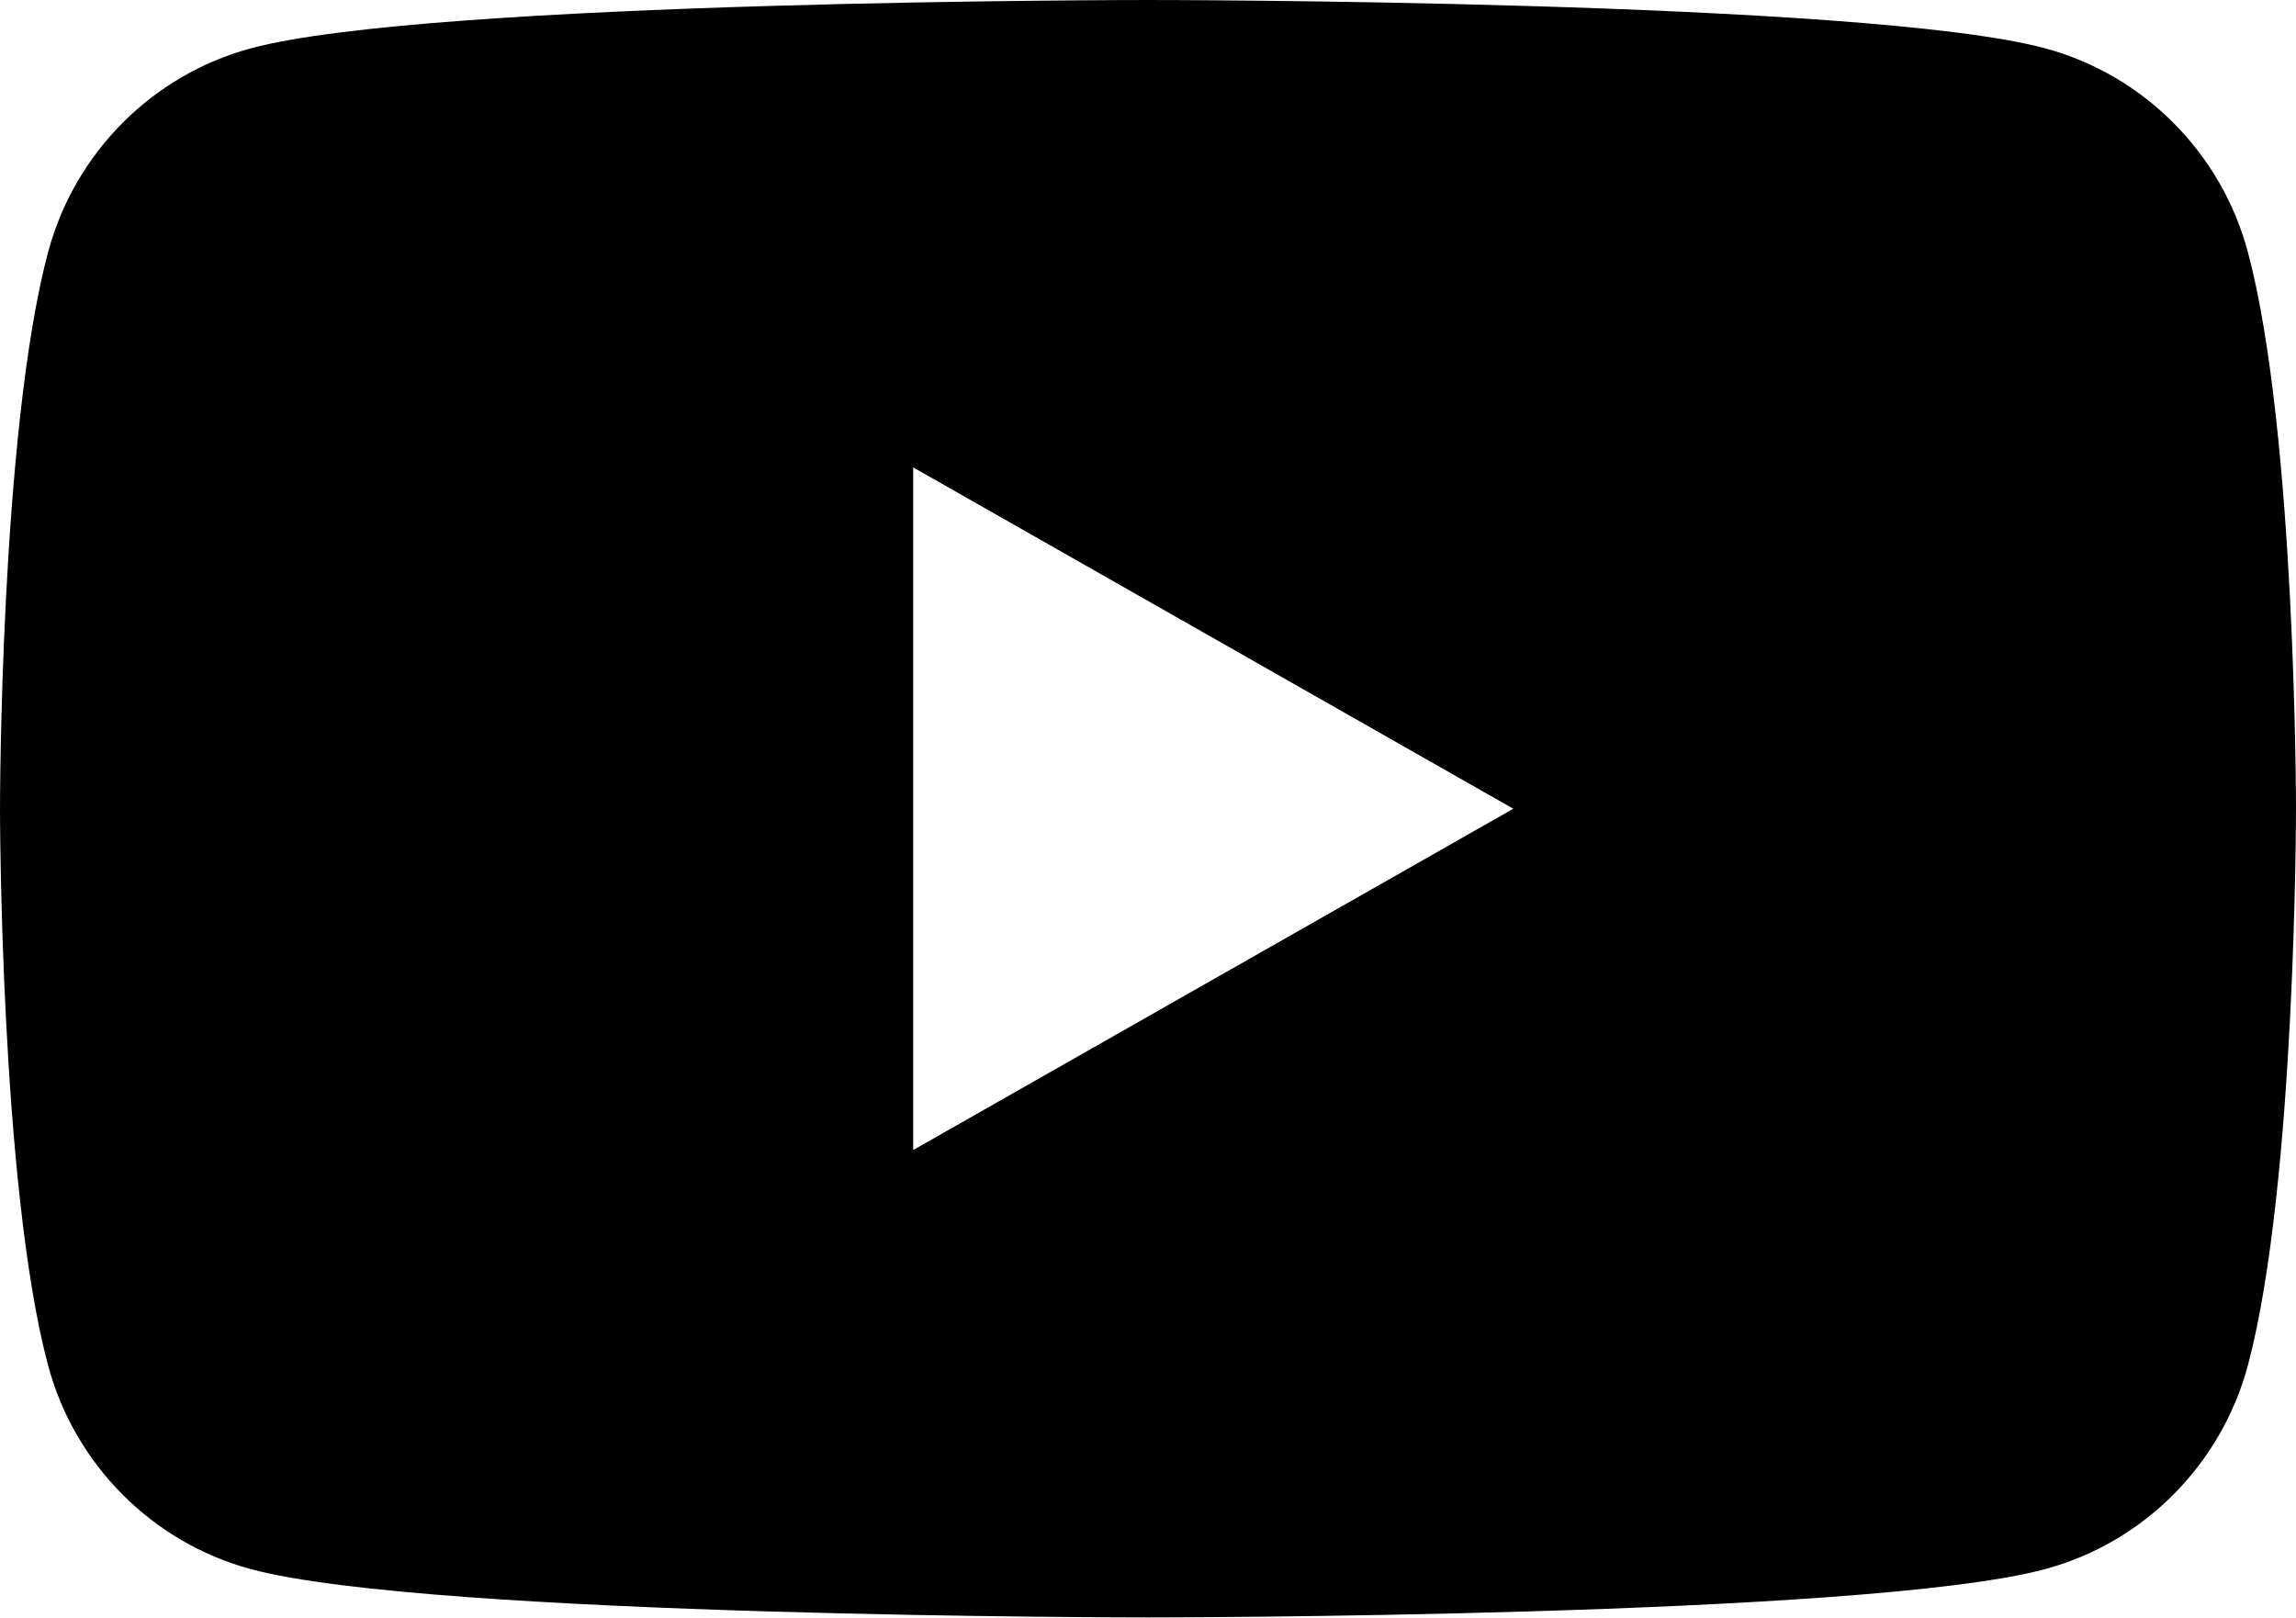
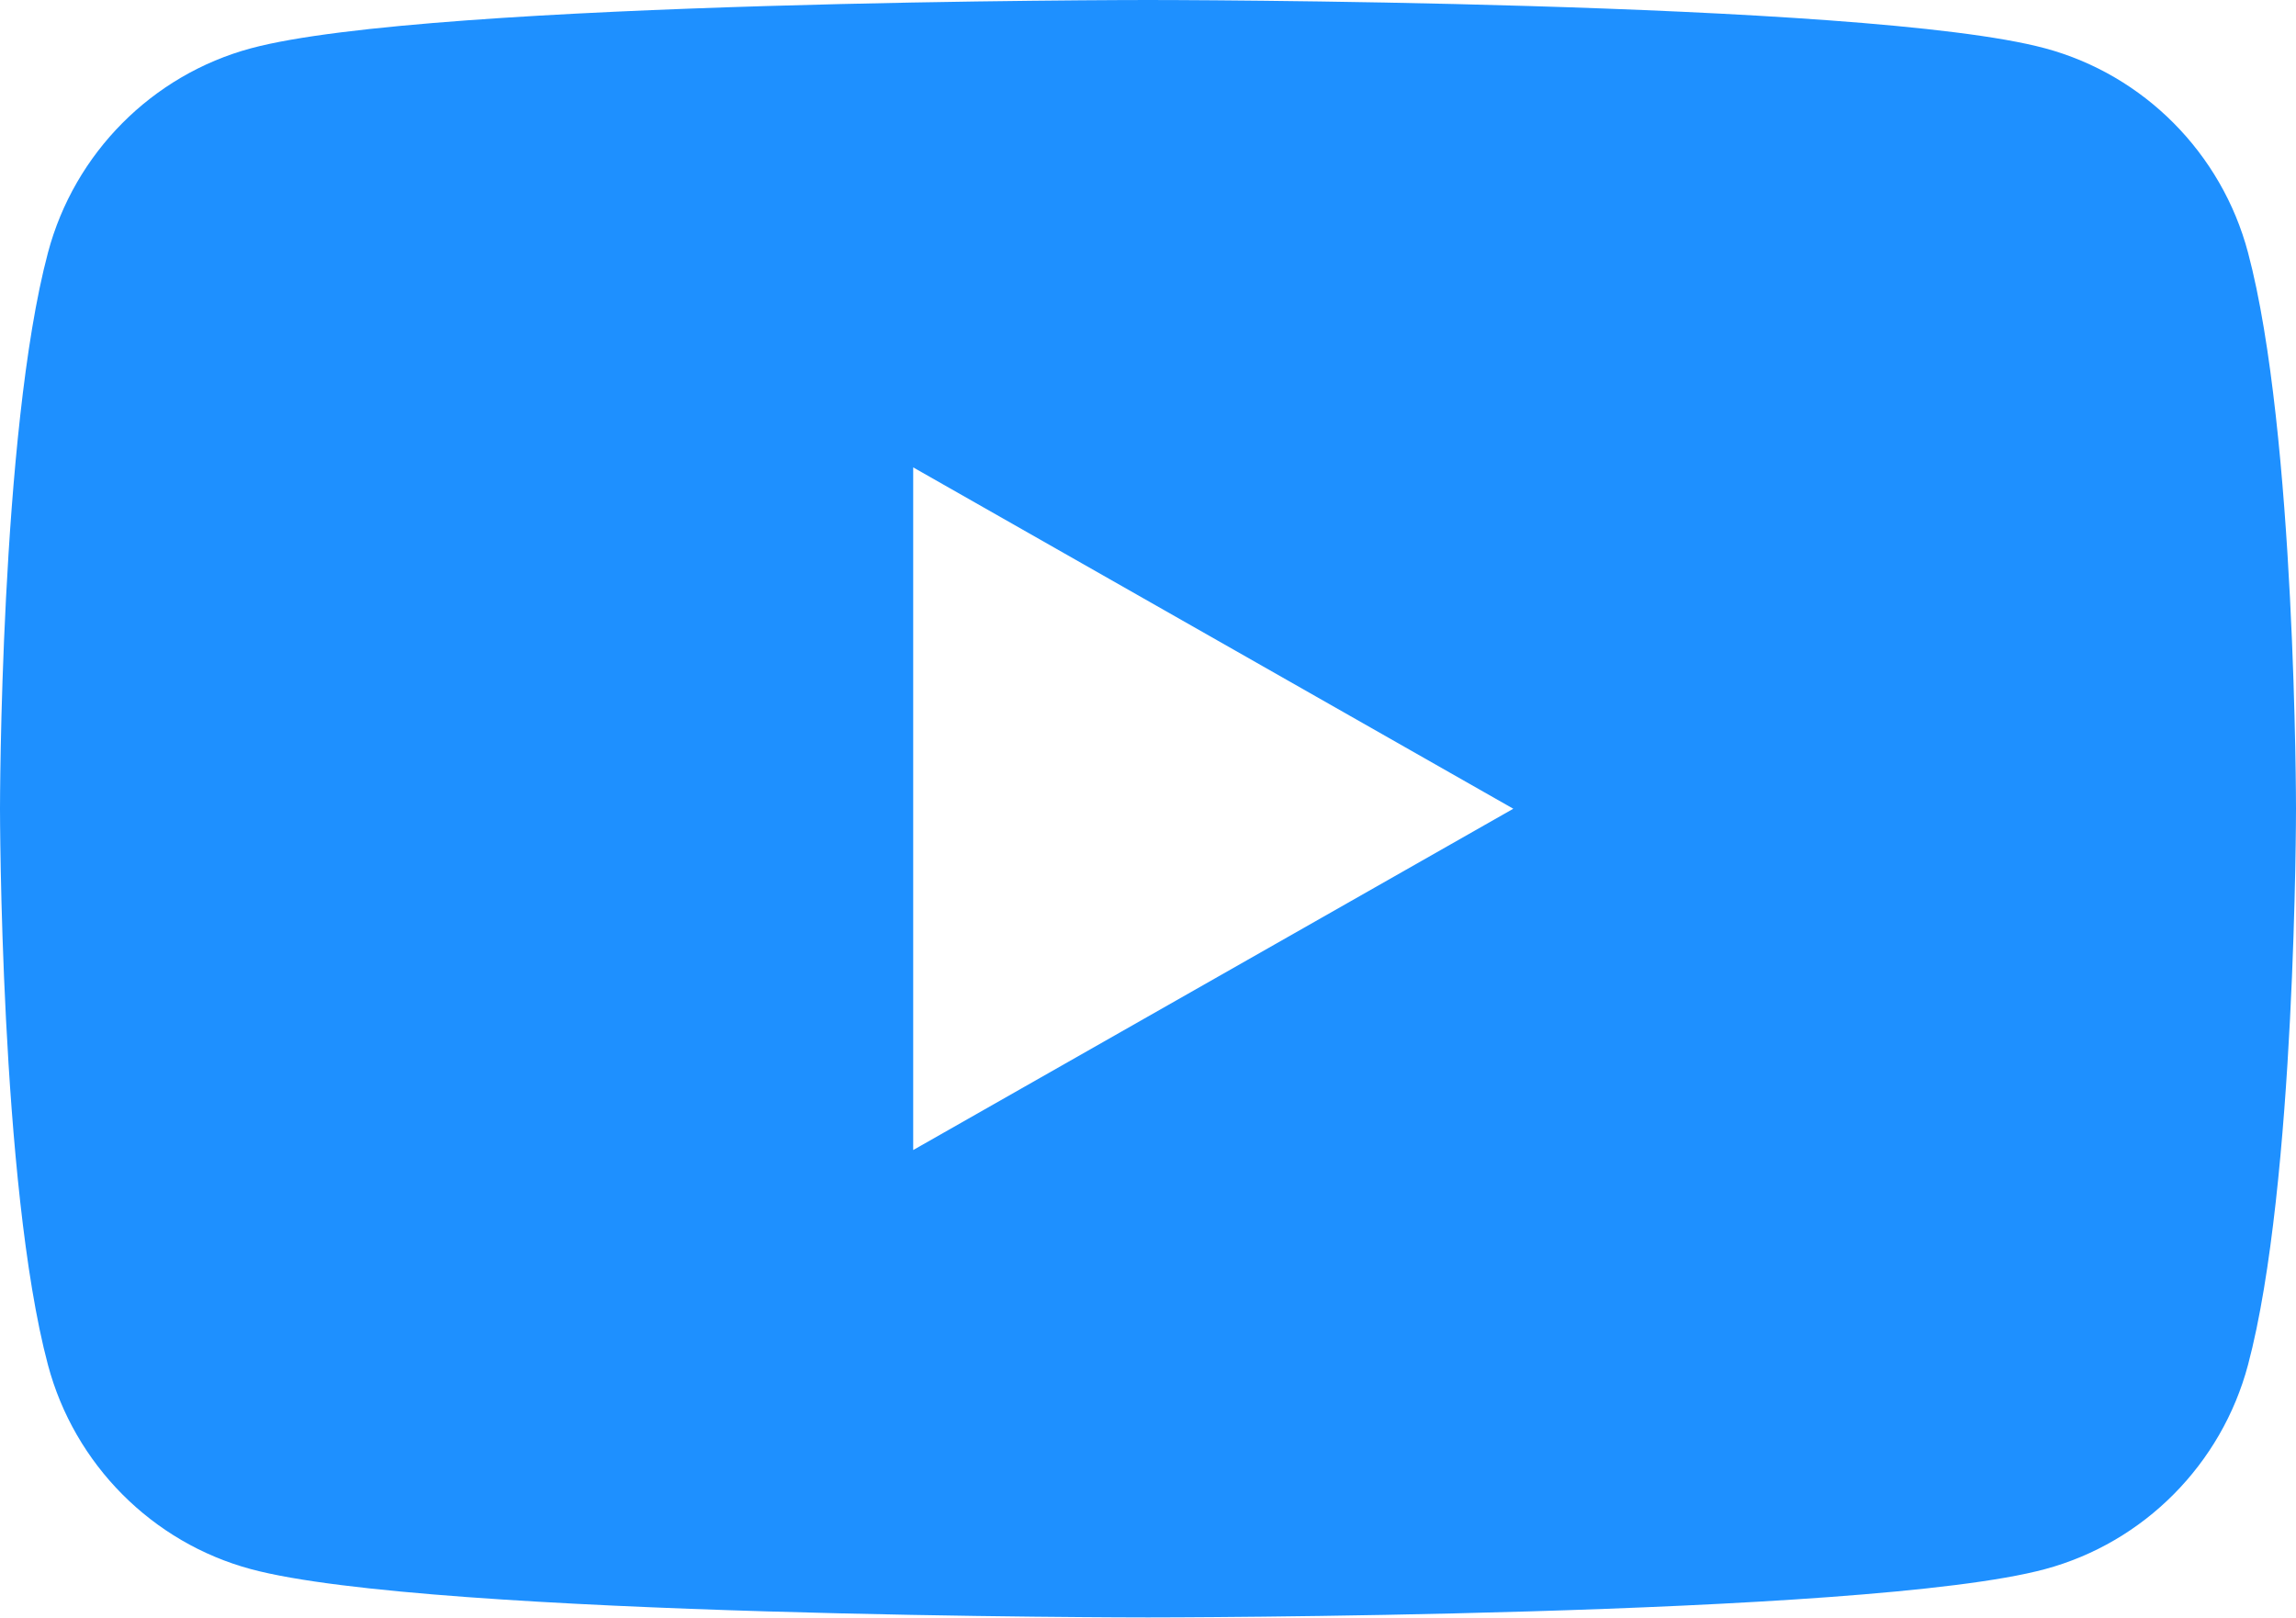
- <svg xmlns="http://www.w3.org/2000/svg" version="1.1" viewBox="0 0 512 360.73">
+ <svg xmlns="http://www.w3.org/2000/svg" id="Layer_1" version="1.1" viewBox="0 0 512 360.73">
  <defs>
    <style>
      .st0 {
+         fill: #1e90ff;
        fill-rule: evenodd;
      }
    </style>
  </defs>
-   <g id="Layer_1" image-rendering="optimizeQuality" shape-rendering="geometricPrecision" text-rendering="geometricPrecision">
-     <path class="st0" d="M456.04,10.77c22.03,5.93,39.38,23.39,45.26,45.56,10.7,40.19,10.7,124.03,10.7,124.03,0,0,0,83.85-10.7,124.04-5.89,22.17-23.23,39.63-45.27,45.56-39.93,10.77-200.03,10.77-200.03,10.77,0,0-160.11,0-200.04-10.77-22.03-5.93-39.38-23.39-45.27-45.56C0,264.21,0,180.36,0,180.36c0,0,0-83.85,10.7-124.03,5.89-22.17,23.24-39.63,45.27-45.56C95.89,0,256,0,256,0c0,0,160.11,0,200.03,10.77ZM203.64,256.49l133.82-76.12-133.82-76.13v152.25h0Z" />
+   <g id="Layer_11" data-name="Layer_1" image-rendering="optimizeQuality" shape-rendering="geometricPrecision" text-rendering="geometricPrecision">
+     <path class="st0" d="M456.04,10.77c22.03,5.93,39.38,23.39,45.26,45.56,10.7,40.19,10.7,124.03,10.7,124.03,0,0,0,83.85-10.7,124.04-5.89,22.17-23.23,39.63-45.27,45.56-39.93,10.77-200.03,10.77-200.03,10.77,0,0-160.11,0-200.04-10.77-22.03-5.93-39.38-23.39-45.27-45.56C0,264.21,0,180.36,0,180.36c0,0,0-83.85,10.7-124.03,5.89-22.17,23.24-39.63,45.27-45.56C95.89,0,256,0,256,0c0,0,160.11,0,200.03,10.77h.01ZM203.64,256.49l133.82-76.12-133.82-76.13v152.25h0Z" />
  </g>
</svg>
